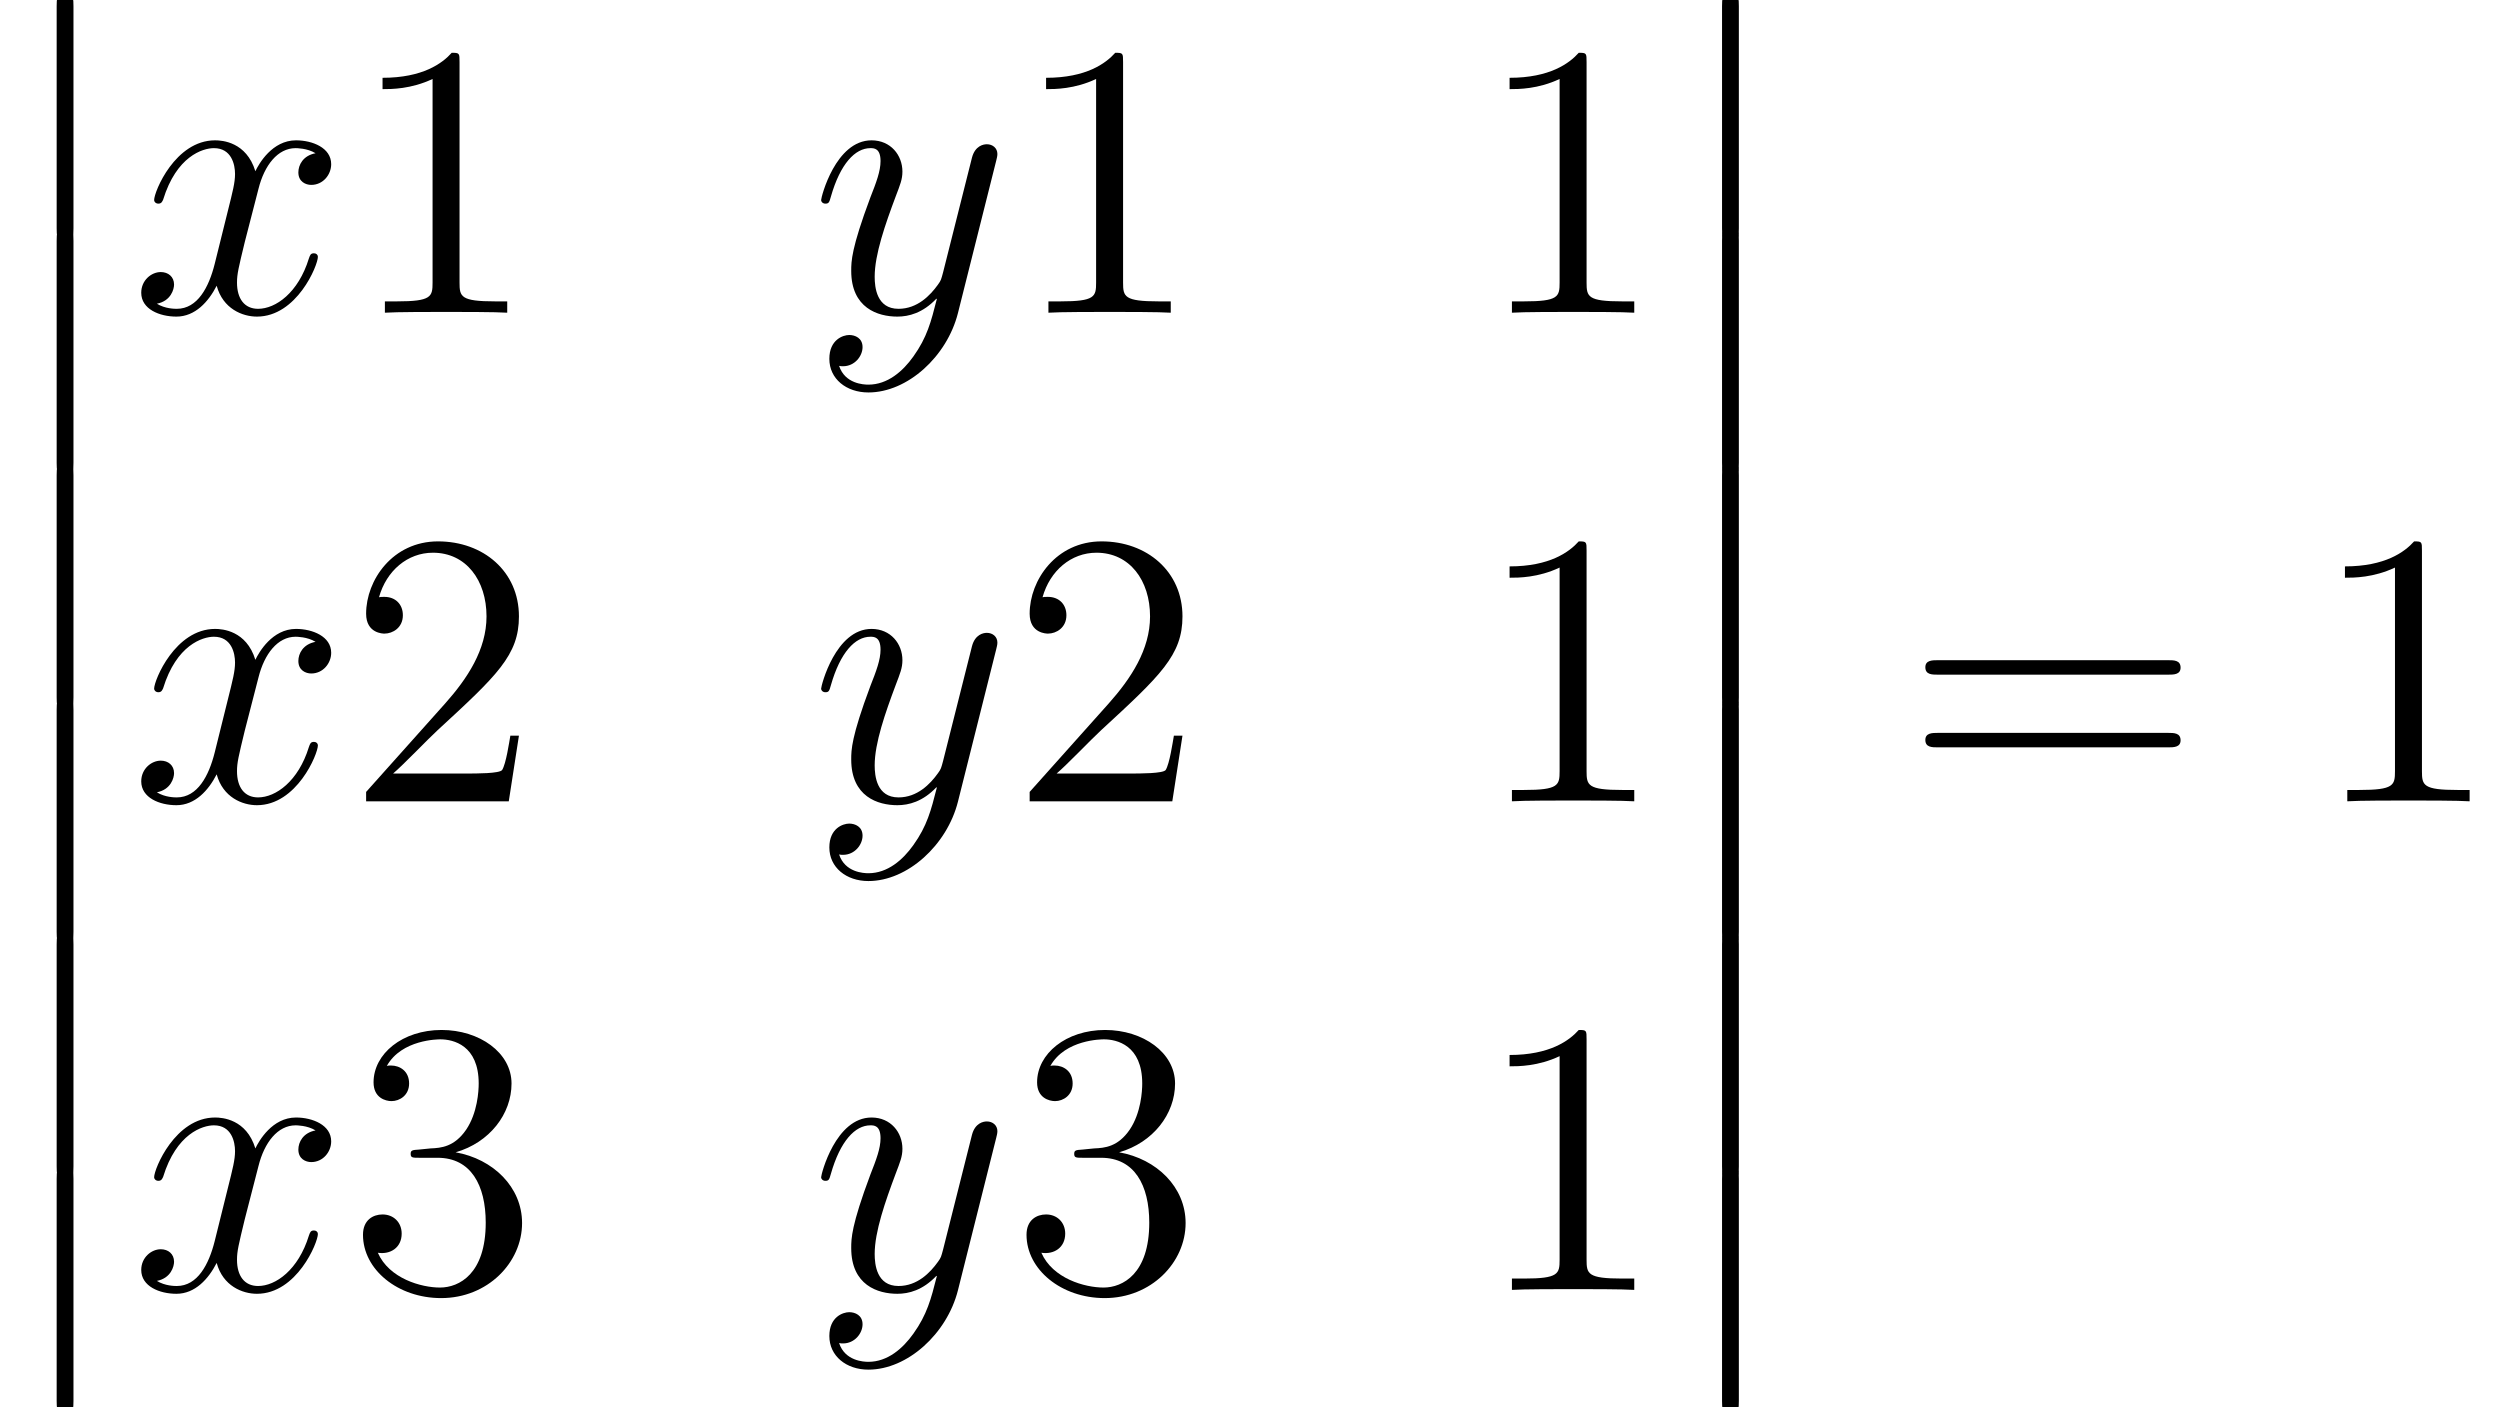
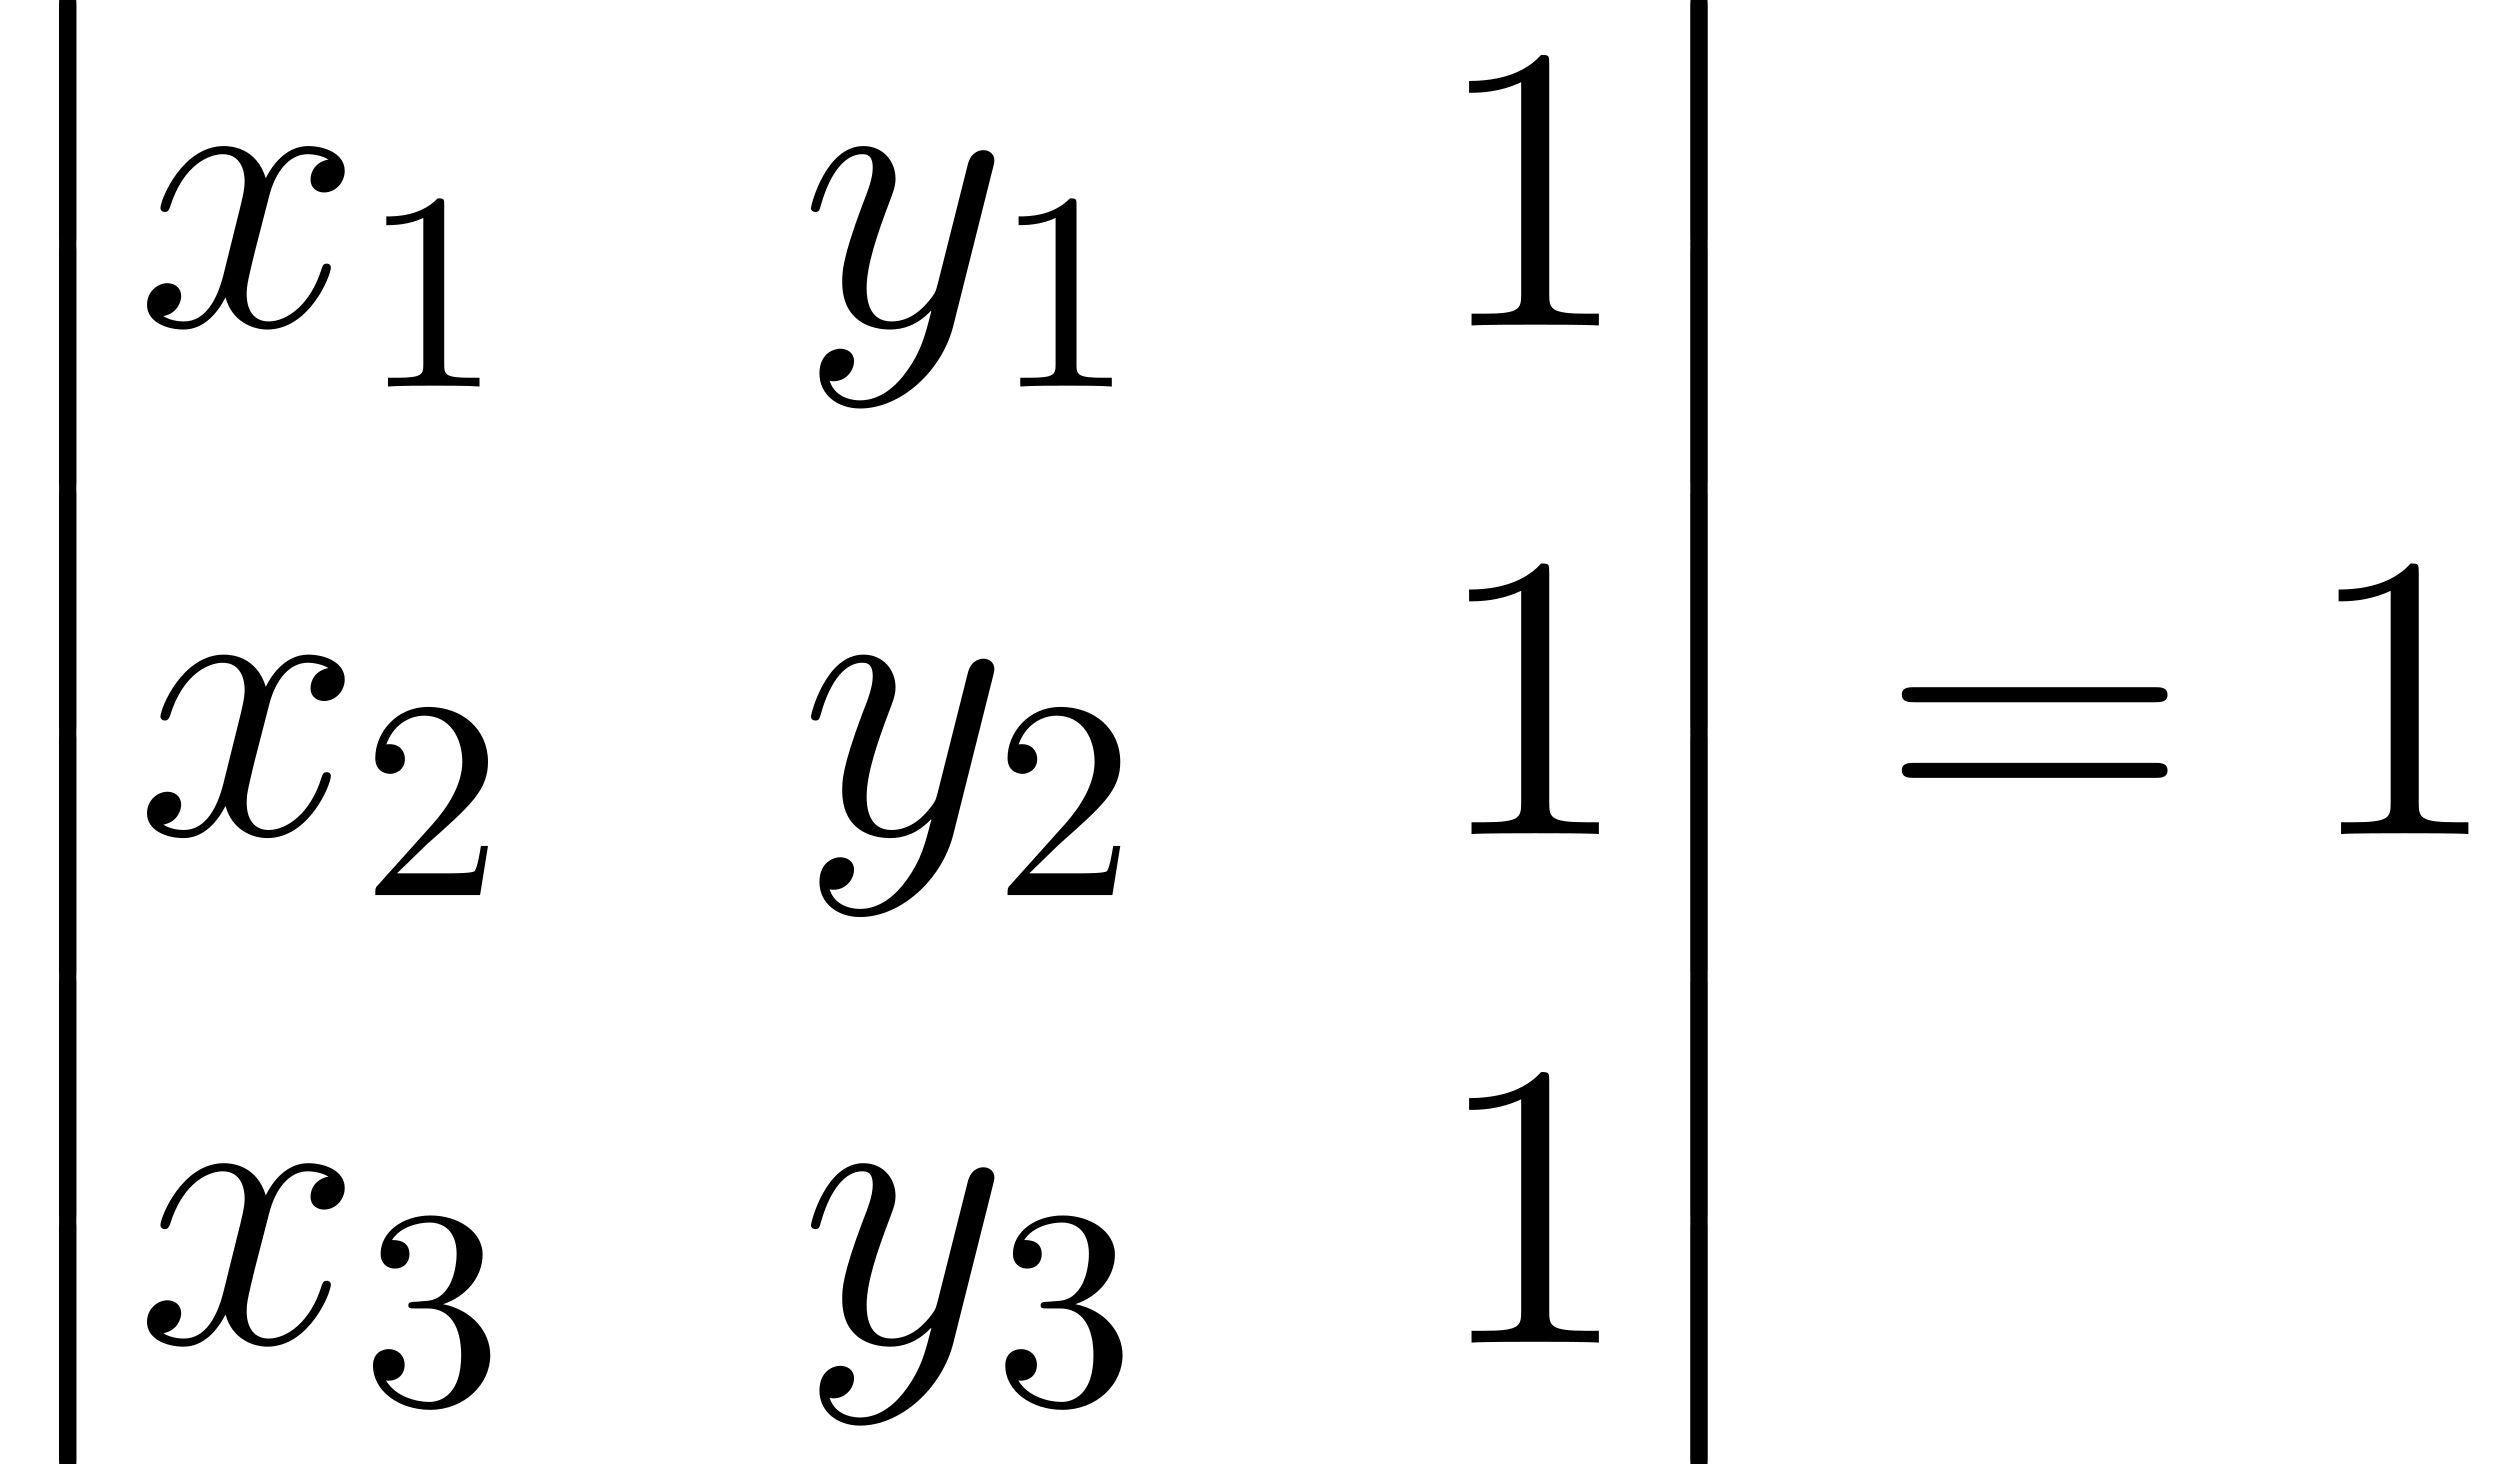
- <svg xmlns="http://www.w3.org/2000/svg" xmlns:xlink="http://www.w3.org/1999/xlink" height="58.325pt" version="1.1" viewBox="-0.239 -0.233 103.687 58.325" width="103.687pt">
+ <svg xmlns="http://www.w3.org/2000/svg" xmlns:xlink="http://www.w3.org/1999/xlink" height="58.325pt" version="1.1" viewBox="-0.239 -0.233 99.616 58.325" width="99.616pt">
  <defs>
    <path d="M2.08 8.378C2.08 8.608 2.08 8.909 2.381 8.909C2.697 8.909 2.697 8.622 2.697 8.378V0.23C2.697 0 2.697 -0.301 2.396 -0.301C2.08 -0.301 2.08 -0.014 2.08 0.23V8.378Z" id="g0-12" />
    <path d="M4.132 -9.196C4.132 -9.526 4.132 -9.54 3.845 -9.54C3.5 -9.153 2.783 -8.622 1.306 -8.622V-8.206C1.635 -8.206 2.353 -8.206 3.142 -8.579V-1.105C3.142 -0.588 3.099 -0.416 1.836 -0.416H1.392V0C1.779 -0.029 3.171 -0.029 3.644 -0.029S5.495 -0.029 5.882 0V-0.416H5.437C4.175 -0.416 4.132 -0.588 4.132 -1.105V-9.196Z" id="g2-49" />
-     <path d="M6.312 -2.41H5.997C5.954 -2.166 5.839 -1.377 5.695 -1.148C5.595 -1.019 4.777 -1.019 4.347 -1.019H1.693C2.08 -1.349 2.955 -2.267 3.328 -2.611C5.509 -4.619 6.312 -5.365 6.312 -6.786C6.312 -8.436 5.007 -9.54 3.343 -9.54S0.703 -8.12 0.703 -6.886C0.703 -6.155 1.334 -6.155 1.377 -6.155C1.679 -6.155 2.052 -6.37 2.052 -6.829C2.052 -7.23 1.779 -7.503 1.377 -7.503C1.248 -7.503 1.219 -7.503 1.176 -7.489C1.449 -8.464 2.224 -9.124 3.156 -9.124C4.376 -9.124 5.122 -8.106 5.122 -6.786C5.122 -5.566 4.419 -4.505 3.601 -3.587L0.703 -0.344V0H5.939L6.312 -2.41Z" id="g2-50" />
-     <path d="M2.64 -5.15C2.396 -5.136 2.338 -5.122 2.338 -4.992C2.338 -4.849 2.41 -4.849 2.668 -4.849H3.328C4.548 -4.849 5.093 -3.845 5.093 -2.468C5.093 -0.588 4.117 -0.086 3.414 -0.086C2.726 -0.086 1.549 -0.416 1.133 -1.363C1.592 -1.291 2.008 -1.549 2.008 -2.066C2.008 -2.482 1.707 -2.769 1.306 -2.769C0.961 -2.769 0.588 -2.568 0.588 -2.023C0.588 -0.746 1.865 0.301 3.457 0.301C5.165 0.301 6.427 -1.004 6.427 -2.453C6.427 -3.773 5.365 -4.806 3.988 -5.05C5.236 -5.409 6.04 -6.456 6.04 -7.575C6.04 -8.708 4.863 -9.54 3.472 -9.54C2.037 -9.54 0.976 -8.665 0.976 -7.618C0.976 -7.044 1.42 -6.929 1.635 -6.929C1.937 -6.929 2.281 -7.144 2.281 -7.575C2.281 -8.034 1.937 -8.235 1.621 -8.235C1.535 -8.235 1.506 -8.235 1.463 -8.22C2.008 -9.196 3.357 -9.196 3.429 -9.196C3.902 -9.196 4.835 -8.981 4.835 -7.575C4.835 -7.302 4.792 -6.499 4.376 -5.882C3.945 -5.251 3.457 -5.208 3.07 -5.193L2.64 -5.15Z" id="g2-51" />
    <path d="M9.684 -4.648C9.885 -4.648 10.143 -4.648 10.143 -4.906C10.143 -5.179 9.899 -5.179 9.684 -5.179H1.234C1.033 -5.179 0.775 -5.179 0.775 -4.921C0.775 -4.648 1.019 -4.648 1.234 -4.648H9.684ZM9.684 -1.98C9.885 -1.98 10.143 -1.98 10.143 -2.238C10.143 -2.511 9.899 -2.511 9.684 -2.511H1.234C1.033 -2.511 0.775 -2.511 0.775 -2.252C0.775 -1.98 1.019 -1.98 1.234 -1.98H9.684Z" id="g2-61" />
+     <path d="M2.929 -6.376C2.929 -6.615 2.929 -6.635 2.7 -6.635C2.082 -5.998 1.205 -5.998 0.887 -5.998V-5.689C1.086 -5.689 1.674 -5.689 2.192 -5.948V-0.787C2.192 -0.428 2.162 -0.309 1.265 -0.309H0.946V0C1.295 -0.03 2.162 -0.03 2.56 -0.03S3.826 -0.03 4.174 0V-0.309H3.856C2.959 -0.309 2.929 -0.418 2.929 -0.787V-6.376Z" id="g3-49" />
+     <path d="M1.265 -0.767L2.321 -1.793C3.875 -3.168 4.473 -3.706 4.473 -4.702C4.473 -5.838 3.577 -6.635 2.361 -6.635C1.235 -6.635 0.498 -5.719 0.498 -4.832C0.498 -4.274 0.996 -4.274 1.026 -4.274C1.196 -4.274 1.544 -4.394 1.544 -4.802C1.544 -5.061 1.365 -5.32 1.016 -5.32C0.936 -5.32 0.917 -5.32 0.887 -5.31C1.116 -5.958 1.654 -6.326 2.232 -6.326C3.138 -6.326 3.567 -5.519 3.567 -4.702C3.567 -3.905 3.068 -3.118 2.521 -2.501L0.608 -0.369C0.498 -0.259 0.498 -0.239 0.498 0H4.194L4.473 -1.734H4.224C4.174 -1.435 4.105 -0.996 4.005 -0.847C3.935 -0.767 3.278 -0.767 3.059 -0.767H1.265Z" id="g3-50" />
+     <path d="M2.889 -3.507C3.706 -3.776 4.284 -4.473 4.284 -5.26C4.284 -6.077 3.407 -6.635 2.451 -6.635C1.445 -6.635 0.687 -6.037 0.687 -5.28C0.687 -4.951 0.907 -4.762 1.196 -4.762C1.504 -4.762 1.704 -4.981 1.704 -5.27C1.704 -5.768 1.235 -5.768 1.086 -5.768C1.395 -6.257 2.052 -6.386 2.411 -6.386C2.819 -6.386 3.367 -6.167 3.367 -5.27C3.367 -5.151 3.347 -4.573 3.088 -4.135C2.79 -3.656 2.451 -3.626 2.202 -3.616C2.122 -3.606 1.883 -3.587 1.813 -3.587C1.734 -3.577 1.664 -3.567 1.664 -3.467C1.664 -3.357 1.734 -3.357 1.903 -3.357H2.341C3.158 -3.357 3.527 -2.68 3.527 -1.704C3.527 -0.349 2.839 -0.06 2.401 -0.06C1.973 -0.06 1.225 -0.229 0.877 -0.817C1.225 -0.767 1.534 -0.986 1.534 -1.365C1.534 -1.724 1.265 -1.923 0.976 -1.923C0.737 -1.923 0.418 -1.783 0.418 -1.345C0.418 -0.438 1.345 0.219 2.431 0.219C3.646 0.219 4.553 -0.687 4.553 -1.704C4.553 -2.521 3.925 -3.298 2.889 -3.507Z" id="g3-51" />
    <path d="M6.8 -5.853C6.341 -5.767 6.169 -5.423 6.169 -5.15C6.169 -4.806 6.441 -4.691 6.642 -4.691C7.073 -4.691 7.374 -5.064 7.374 -5.452C7.374 -6.054 6.685 -6.327 6.083 -6.327C5.208 -6.327 4.72 -5.466 4.591 -5.193C4.261 -6.269 3.371 -6.327 3.113 -6.327C1.65 -6.327 0.875 -4.447 0.875 -4.132C0.875 -4.074 0.933 -4.003 1.033 -4.003C1.148 -4.003 1.176 -4.089 1.205 -4.146C1.693 -5.738 2.654 -6.04 3.07 -6.04C3.716 -6.04 3.845 -5.437 3.845 -5.093C3.845 -4.777 3.759 -4.447 3.587 -3.759L3.099 -1.793C2.884 -0.933 2.468 -0.143 1.707 -0.143C1.635 -0.143 1.277 -0.143 0.976 -0.33C1.492 -0.43 1.607 -0.861 1.607 -1.033C1.607 -1.32 1.392 -1.492 1.119 -1.492C0.775 -1.492 0.402 -1.191 0.402 -0.732C0.402 -0.129 1.076 0.143 1.693 0.143C2.381 0.143 2.869 -0.402 3.171 -0.99C3.4 -0.143 4.117 0.143 4.648 0.143C6.111 0.143 6.886 -1.736 6.886 -2.052C6.886 -2.123 6.829 -2.181 6.743 -2.181C6.614 -2.181 6.599 -2.109 6.556 -1.994C6.169 -0.732 5.337 -0.143 4.691 -0.143C4.189 -0.143 3.917 -0.516 3.917 -1.105C3.917 -1.42 3.974 -1.65 4.203 -2.597L4.706 -4.548C4.921 -5.409 5.409 -6.04 6.068 -6.04C6.097 -6.04 6.499 -6.04 6.8 -5.853Z" id="g1-120" />
    <path d="M3.773 1.607C3.386 2.152 2.826 2.64 2.123 2.64C1.951 2.64 1.262 2.611 1.047 1.951C1.09 1.965 1.162 1.965 1.191 1.965C1.621 1.965 1.908 1.592 1.908 1.262S1.635 0.818 1.42 0.818C1.191 0.818 0.689 0.99 0.689 1.693C0.689 2.425 1.306 2.927 2.123 2.927C3.558 2.927 5.007 1.607 5.409 0.014L6.814 -5.581C6.829 -5.652 6.857 -5.738 6.857 -5.825C6.857 -6.04 6.685 -6.183 6.47 -6.183C6.341 -6.183 6.04 -6.126 5.925 -5.695L4.863 -1.478C4.792 -1.219 4.792 -1.191 4.677 -1.033C4.39 -0.631 3.917 -0.143 3.228 -0.143C2.425 -0.143 2.353 -0.933 2.353 -1.32C2.353 -2.138 2.74 -3.242 3.127 -4.275C3.285 -4.691 3.371 -4.892 3.371 -5.179C3.371 -5.782 2.941 -6.327 2.238 -6.327C0.918 -6.327 0.387 -4.246 0.387 -4.132C0.387 -4.074 0.445 -4.003 0.545 -4.003C0.674 -4.003 0.689 -4.06 0.746 -4.261C1.09 -5.466 1.635 -6.04 2.195 -6.04C2.324 -6.04 2.568 -6.04 2.568 -5.566C2.568 -5.193 2.41 -4.777 2.195 -4.232C1.492 -2.353 1.492 -1.879 1.492 -1.535C1.492 -0.172 2.468 0.143 3.185 0.143C3.601 0.143 4.117 0.014 4.619 -0.516L4.634 -0.502C4.419 0.344 4.275 0.904 3.773 1.607Z" id="g1-121" />
  </defs>
  <g id="page1" transform="matrix(1.13 0 0 1.13 -63.986 -62.2401)">
    <use x="56.413" xlink:href="#g0-12" y="54.874" />
    <use x="56.413" xlink:href="#g0-12" y="63.482" />
    <use x="56.413" xlink:href="#g0-12" y="72.09" />
    <use x="56.413" xlink:href="#g0-12" y="80.697" />
    <use x="56.413" xlink:href="#g0-12" y="89.305" />
    <use x="56.413" xlink:href="#g0-12" y="97.913" />
    <use x="61.195" xlink:href="#g1-120" y="66.351" />
-     <use x="69.148" xlink:href="#g2-49" y="66.351" />
-     <use x="86.164" xlink:href="#g1-121" y="66.351" />
-     <use x="93.502" xlink:href="#g2-49" y="66.351" />
-     <use x="110.514" xlink:href="#g2-49" y="66.351" />
+     <use x="69.148" xlink:href="#g3-49" y="68.503" />
+     <use x="84.62" xlink:href="#g1-121" y="66.351" />
+     <use x="91.444" xlink:href="#g3-49" y="68.503" />
+     <use x="106.911" xlink:href="#g2-49" y="66.351" />
    <use x="61.195" xlink:href="#g1-120" y="84.284" />
-     <use x="69.148" xlink:href="#g2-50" y="84.284" />
-     <use x="86.164" xlink:href="#g1-121" y="84.284" />
-     <use x="93.502" xlink:href="#g2-50" y="84.284" />
-     <use x="110.514" xlink:href="#g2-49" y="84.284" />
+     <use x="69.148" xlink:href="#g3-50" y="86.436" />
+     <use x="84.62" xlink:href="#g1-121" y="84.284" />
+     <use x="91.444" xlink:href="#g3-50" y="86.436" />
+     <use x="106.911" xlink:href="#g2-49" y="84.284" />
    <use x="61.195" xlink:href="#g1-120" y="102.217" />
-     <use x="69.148" xlink:href="#g2-51" y="102.217" />
-     <use x="86.164" xlink:href="#g1-121" y="102.217" />
-     <use x="93.502" xlink:href="#g2-51" y="102.217" />
-     <use x="110.514" xlink:href="#g2-49" y="102.217" />
-     <use x="117.538" xlink:href="#g0-12" y="54.874" />
-     <use x="117.538" xlink:href="#g0-12" y="63.482" />
-     <use x="117.538" xlink:href="#g0-12" y="72.09" />
-     <use x="117.538" xlink:href="#g0-12" y="80.697" />
-     <use x="117.538" xlink:href="#g0-12" y="89.305" />
-     <use x="117.538" xlink:href="#g0-12" y="97.913" />
-     <use x="126.305" xlink:href="#g2-61" y="84.284" />
-     <use x="141.175" xlink:href="#g2-49" y="84.284" />
+     <use x="69.148" xlink:href="#g3-51" y="104.369" />
+     <use x="84.62" xlink:href="#g1-121" y="102.217" />
+     <use x="91.444" xlink:href="#g3-51" y="104.369" />
+     <use x="106.911" xlink:href="#g2-49" y="102.217" />
+     <use x="113.935" xlink:href="#g0-12" y="54.874" />
+     <use x="113.935" xlink:href="#g0-12" y="63.482" />
+     <use x="113.935" xlink:href="#g0-12" y="72.09" />
+     <use x="113.935" xlink:href="#g0-12" y="80.697" />
+     <use x="113.935" xlink:href="#g0-12" y="89.305" />
+     <use x="113.935" xlink:href="#g0-12" y="97.913" />
+     <use x="122.702" xlink:href="#g2-61" y="84.284" />
+     <use x="137.572" xlink:href="#g2-49" y="84.284" />
  </g>
</svg>
